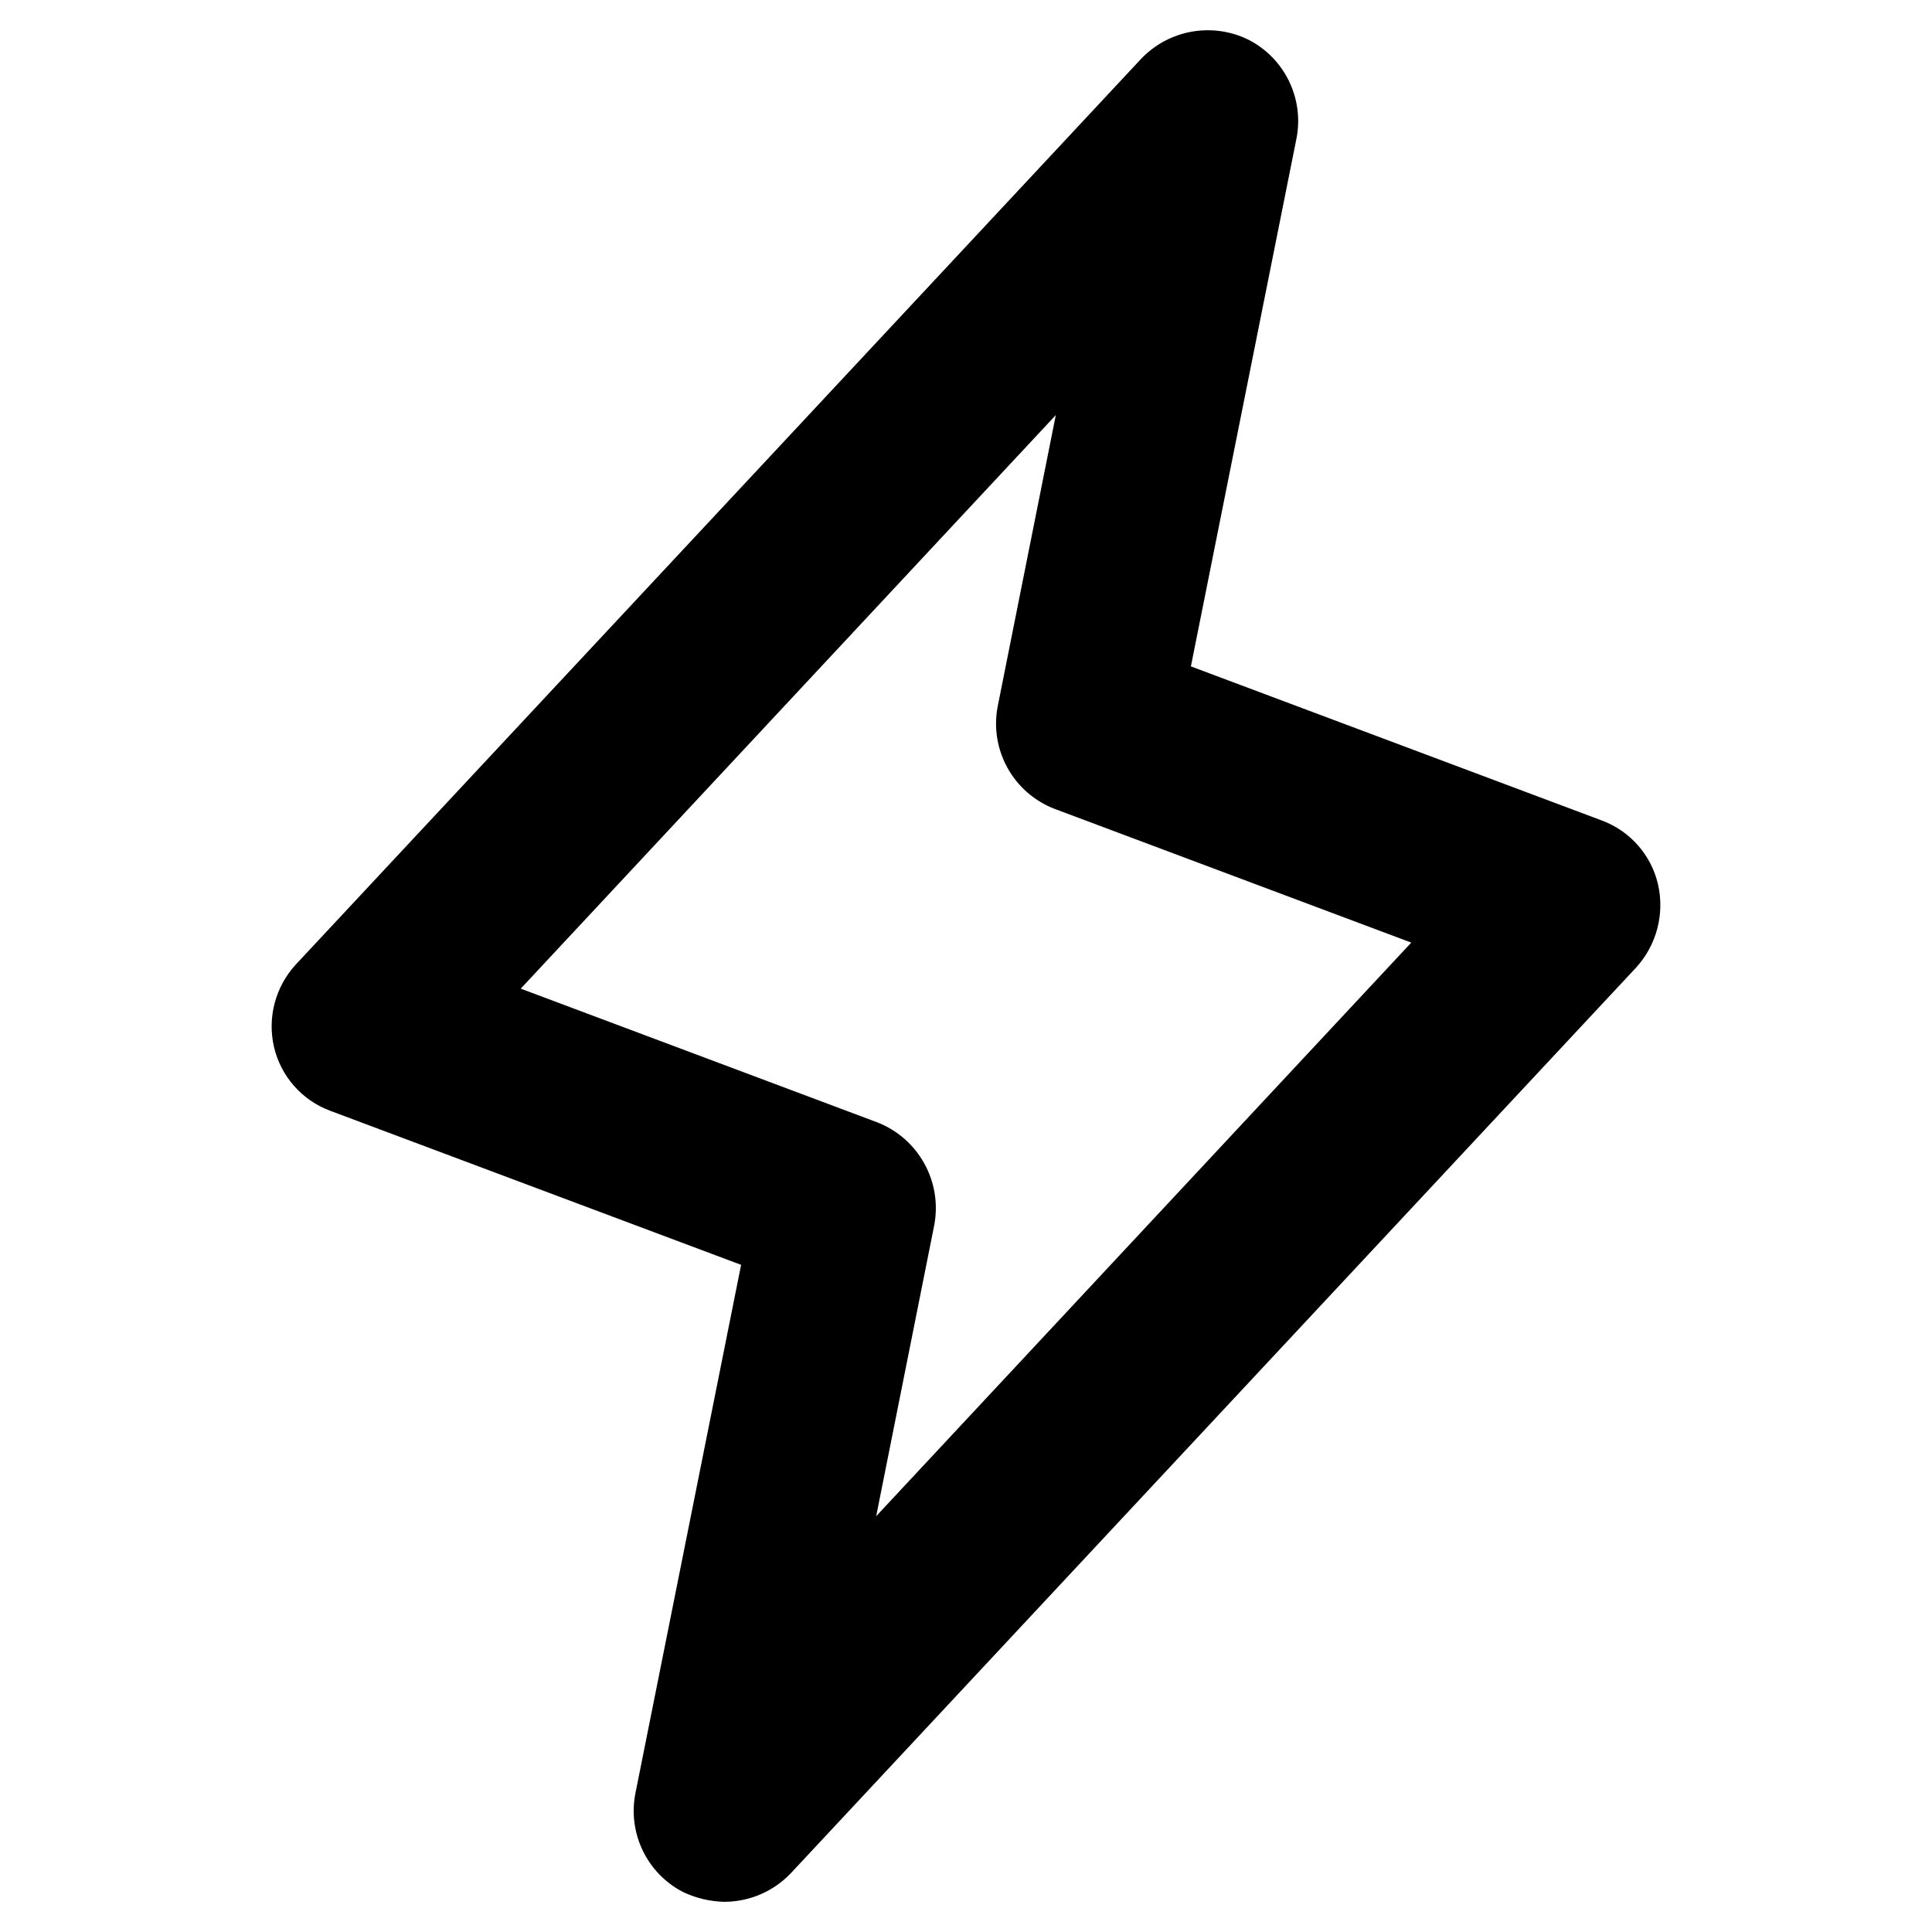
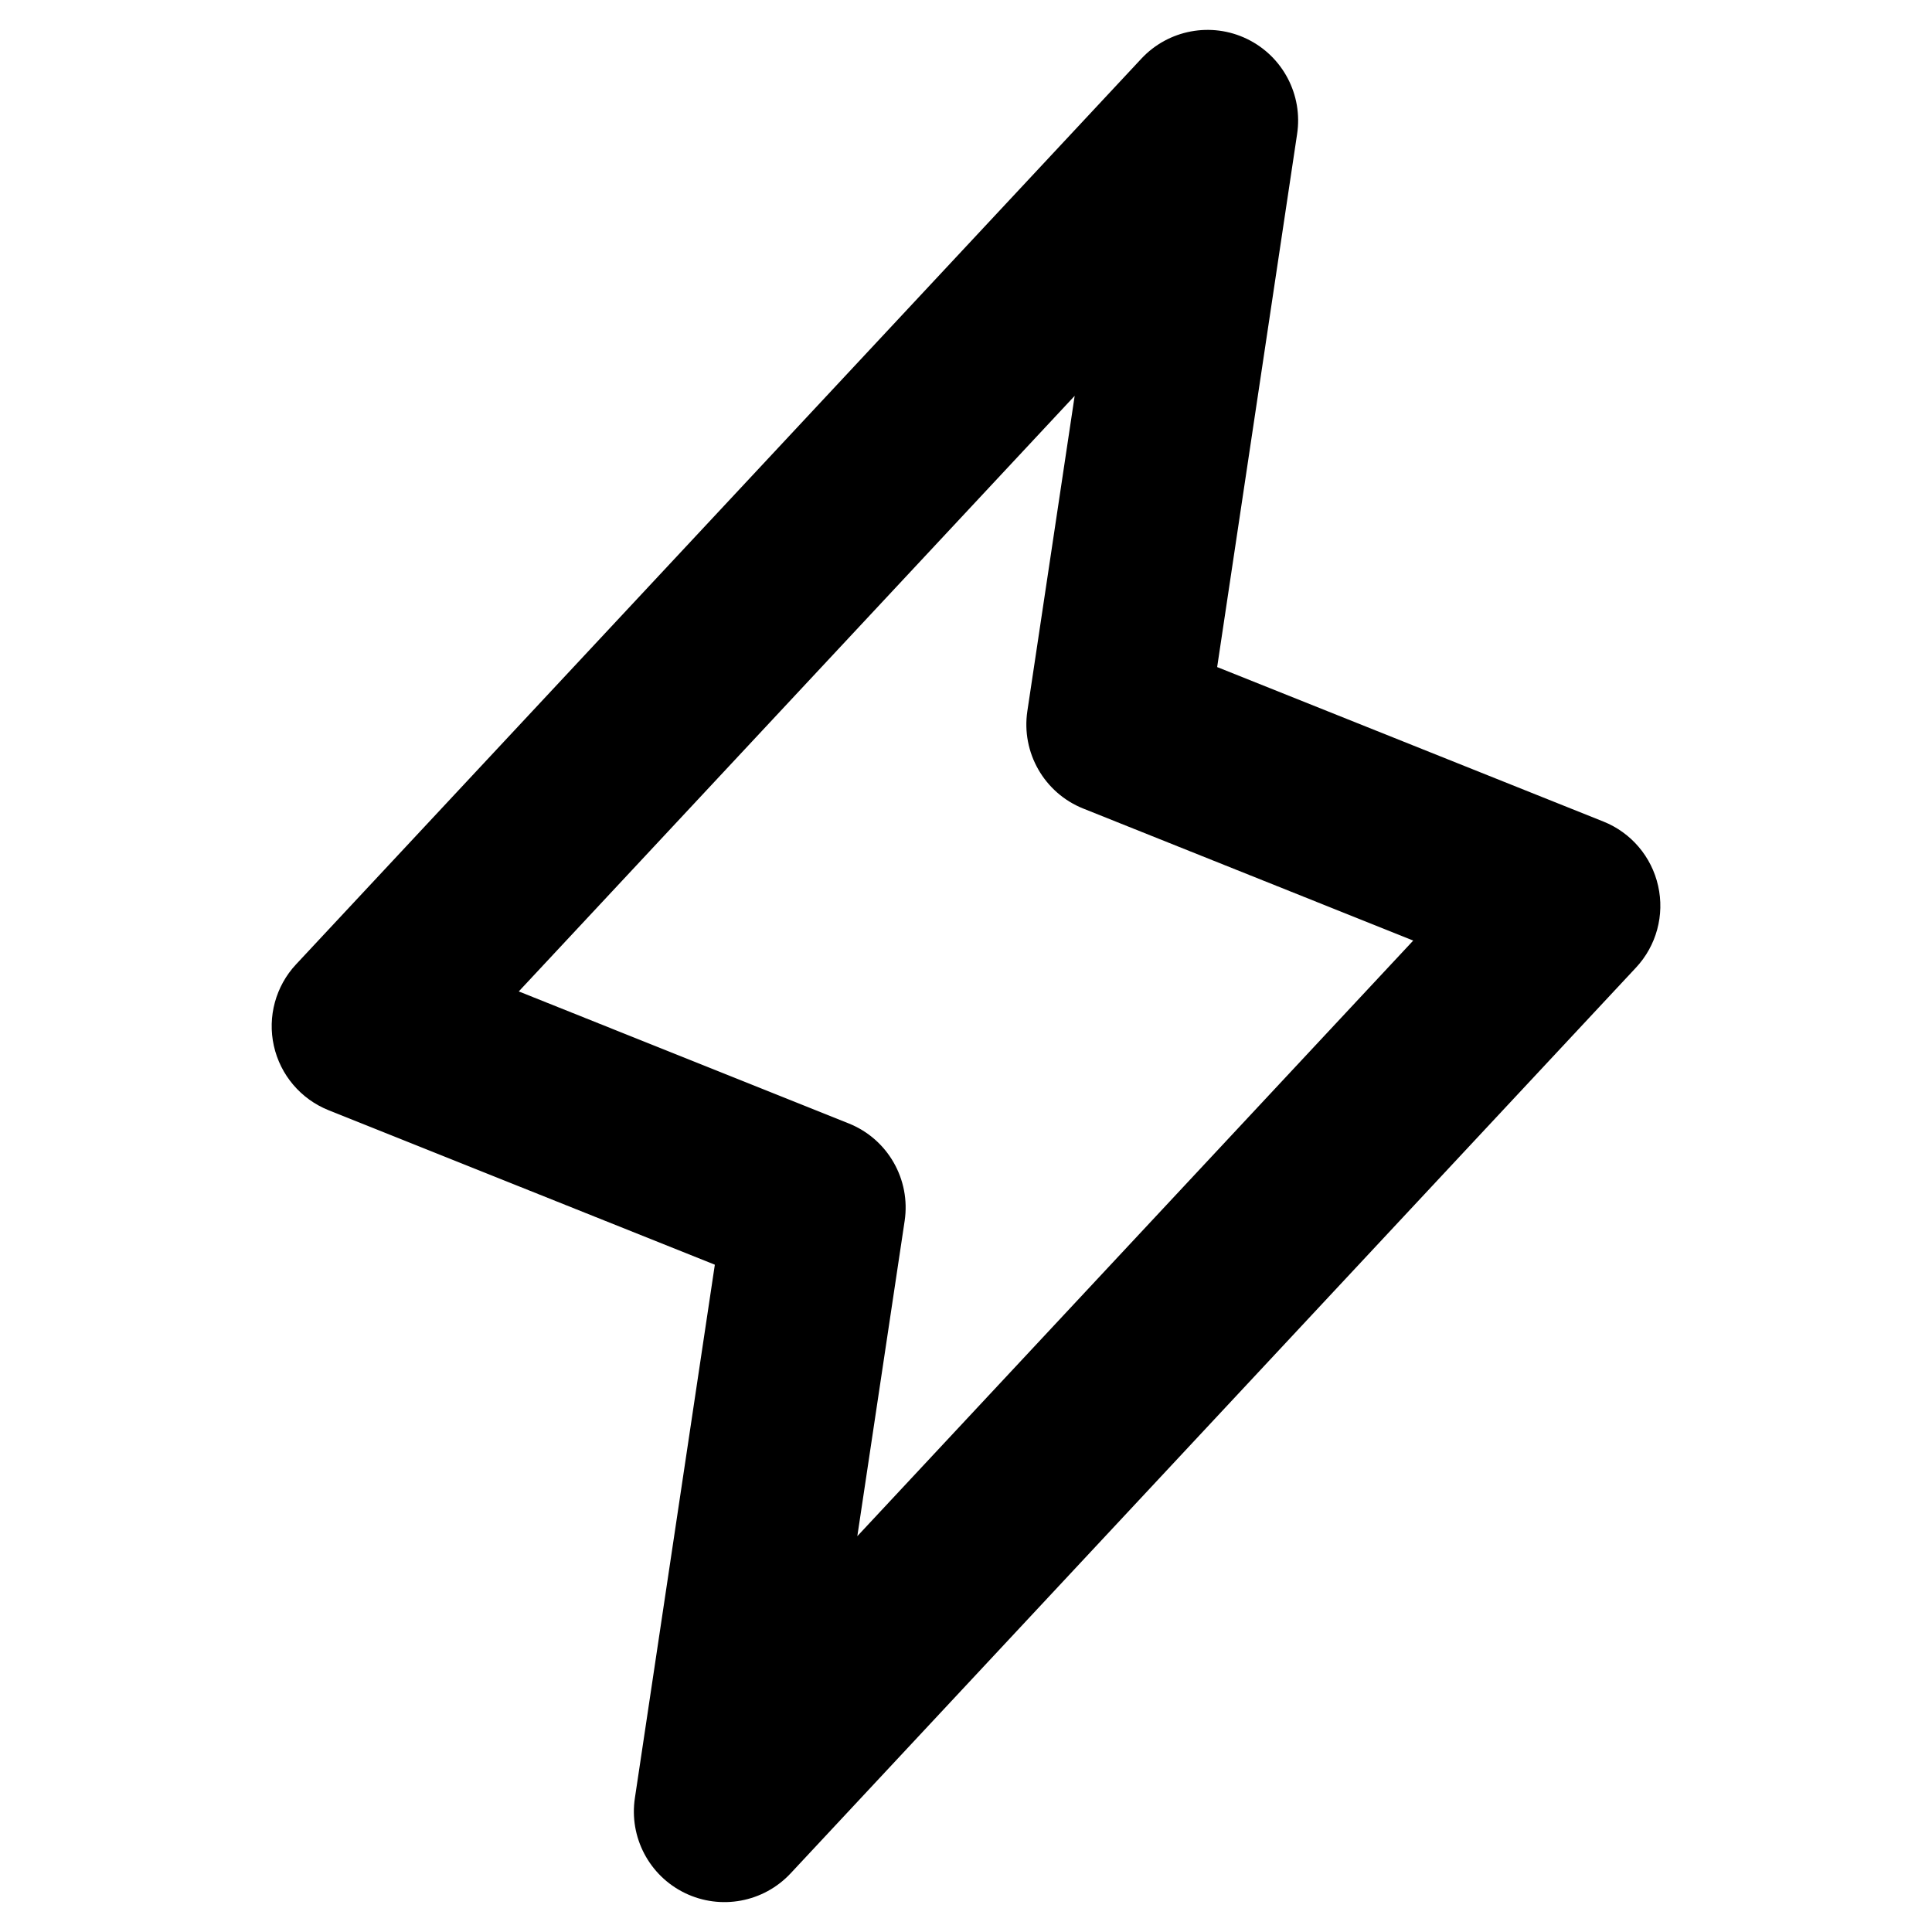
<svg xmlns="http://www.w3.org/2000/svg" viewbox="0 0 256 256" class="phosphor-svg" height="256px" width="256px" fill="currentColor" style="vertical-align:-0.25em;">
-   <path d="M96,252a13.4,13.4,0,0,1-5.5-1.3,12.1,12.1,0,0,1-6.3-13.1l14-70L43.8,147.2a11.9,11.9,0,0,1-7.5-8.5,12.1,12.1,0,0,1,2.9-10.9l112-120a12.2,12.2,0,0,1,14.3-2.5,12.1,12.1,0,0,1,6.3,13l-14,70,54.4,20.4a11.9,11.9,0,0,1,7.5,8.5,12.3,12.3,0,0,1-2.9,11l-112,120A12.2,12.2,0,0,1,96,252ZM69,131l47.2,17.7a12.2,12.2,0,0,1,7.6,13.6l-7.7,38.6,70.9-76-47.2-17.7a12.1,12.1,0,0,1-7.6-13.6L139.9,55Z" />
+   <path d="M219.71,117.38a12,12,0,0,0-7.25-8.52L161.28,88.39l10.59-70.61a12,12,0,0,0-20.64-10l-112,120a12,12,0,0,0,4.31,19.33l51.18,20.47L84.13,238.22a12,12,0,0,0,20.64,10l112-120A12,12,0,0,0,219.71,117.38ZM113.6,203.55l6.27-41.77a12,12,0,0,0-7.41-12.92L68.74,131.37,142.4,52.45l-6.27,41.77a12,12,0,0,0,7.41,12.92l43.72,17.49Z" />
</svg>
